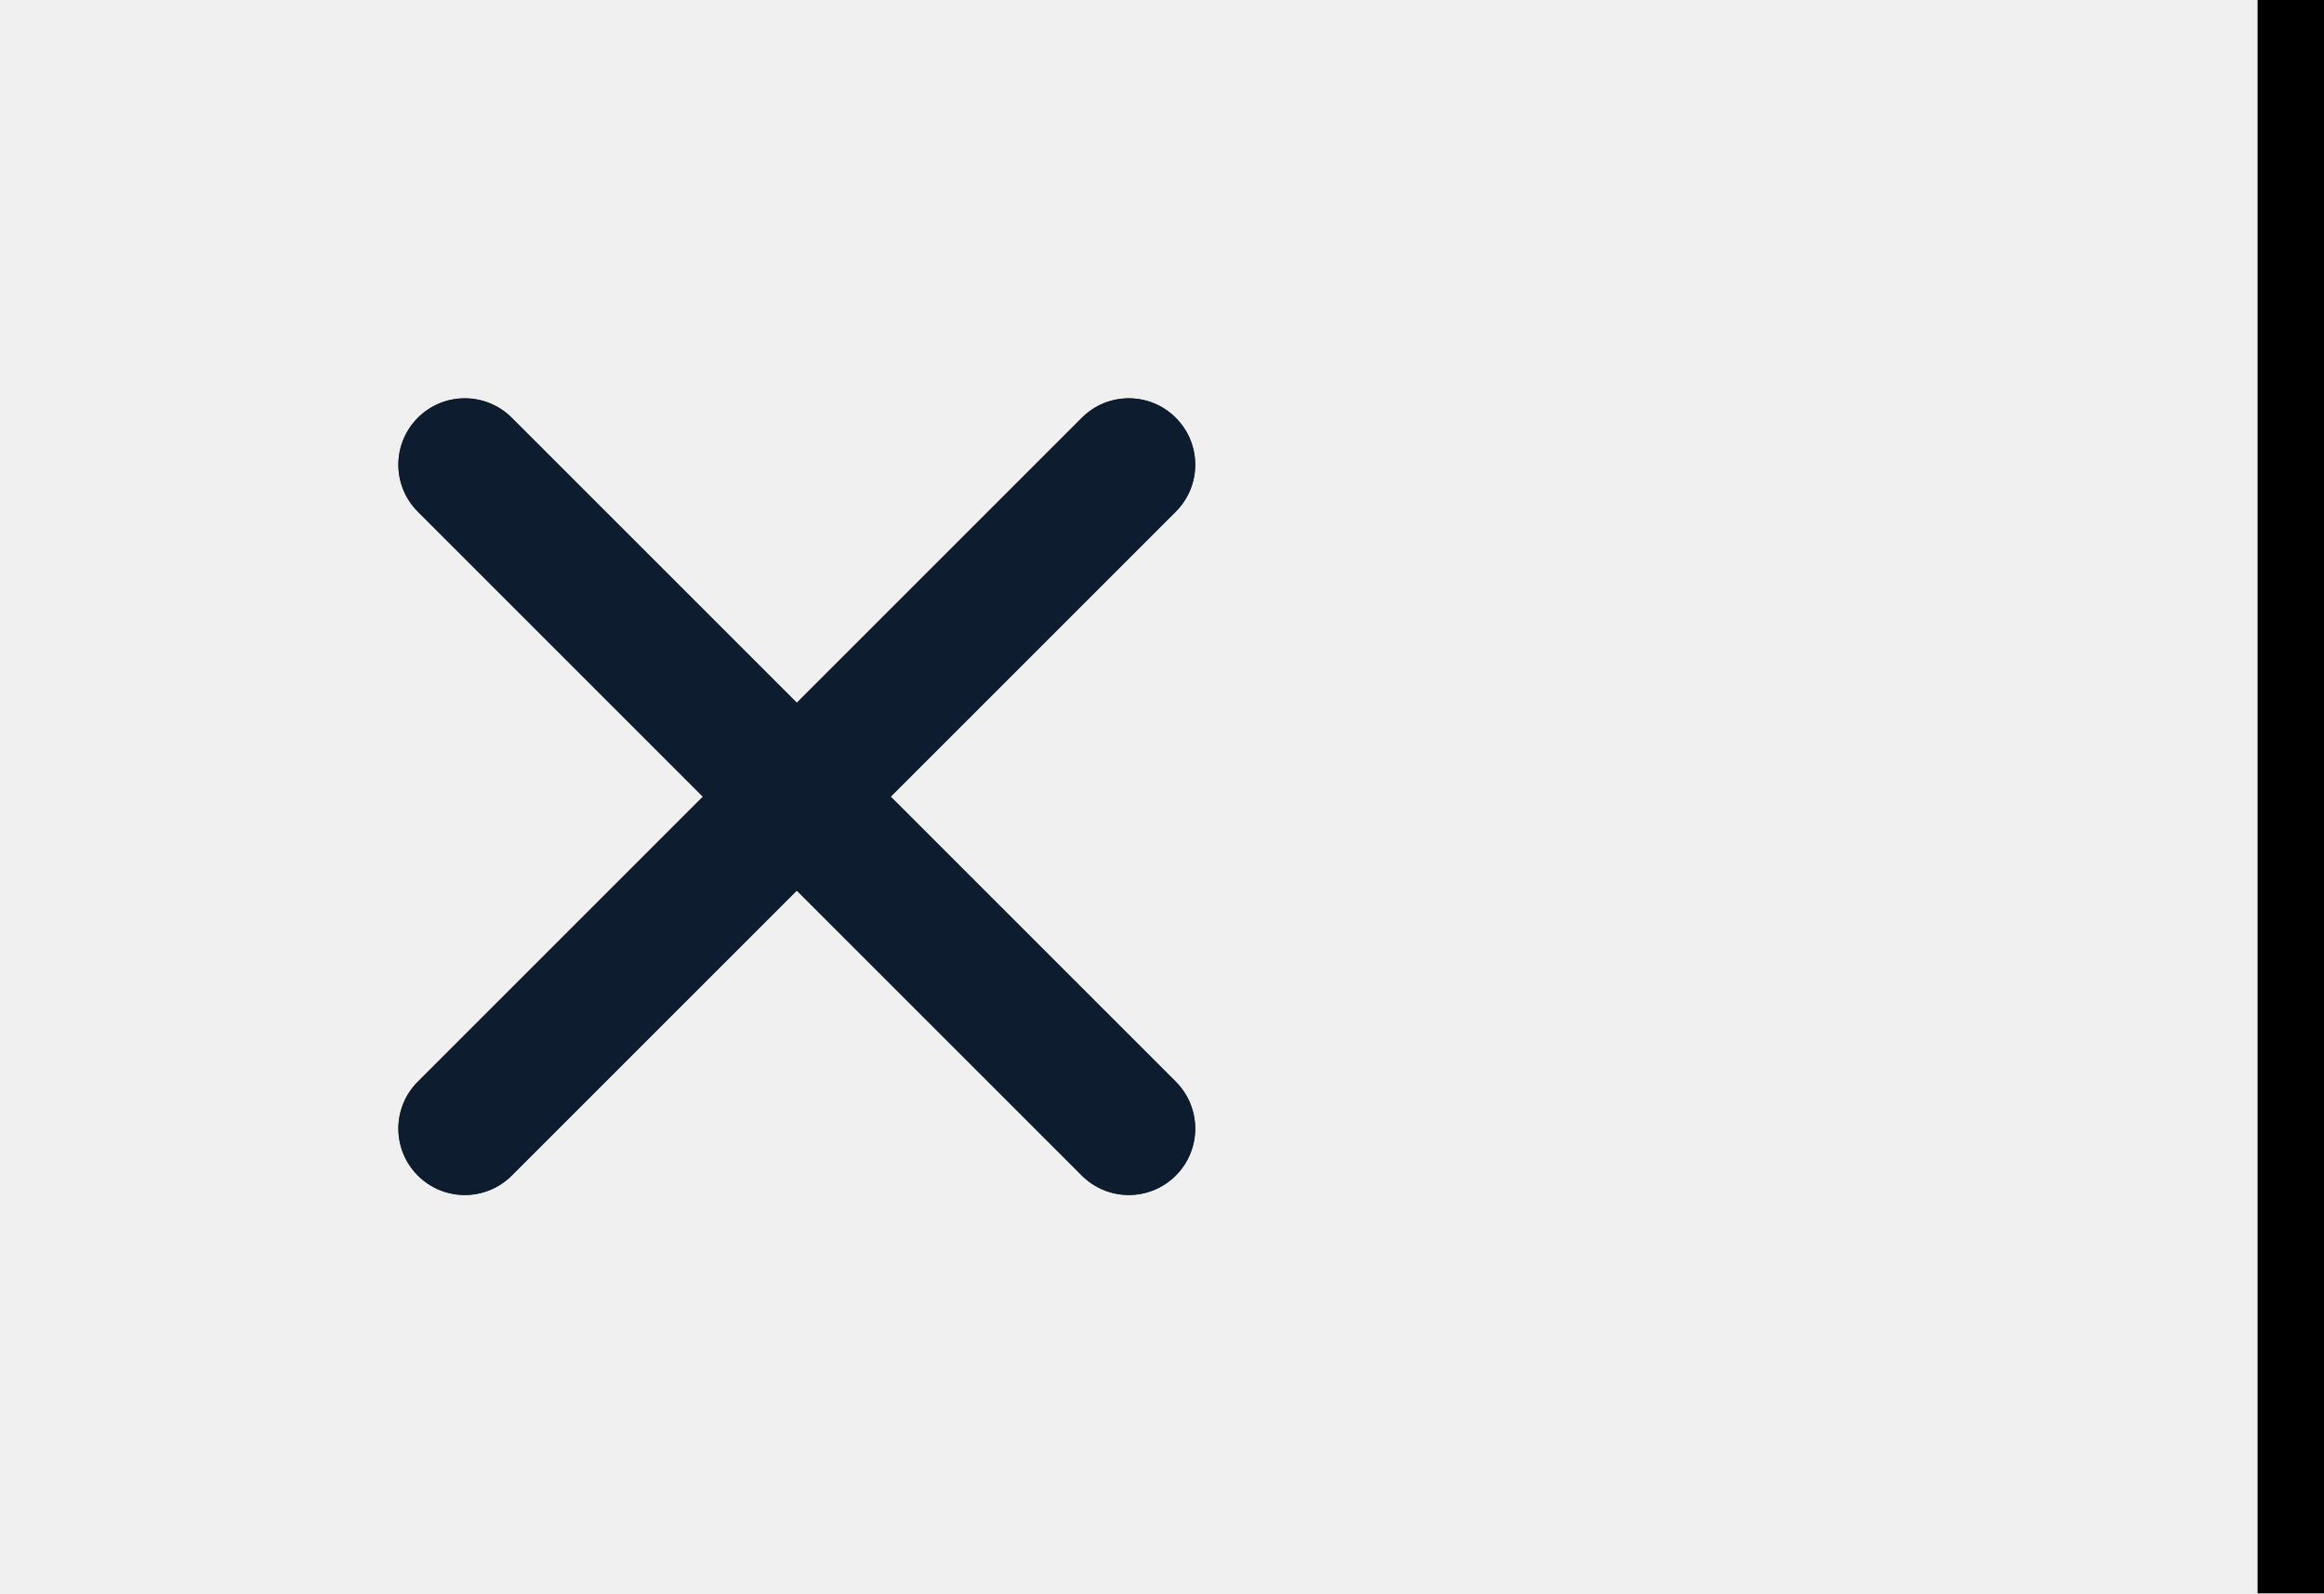
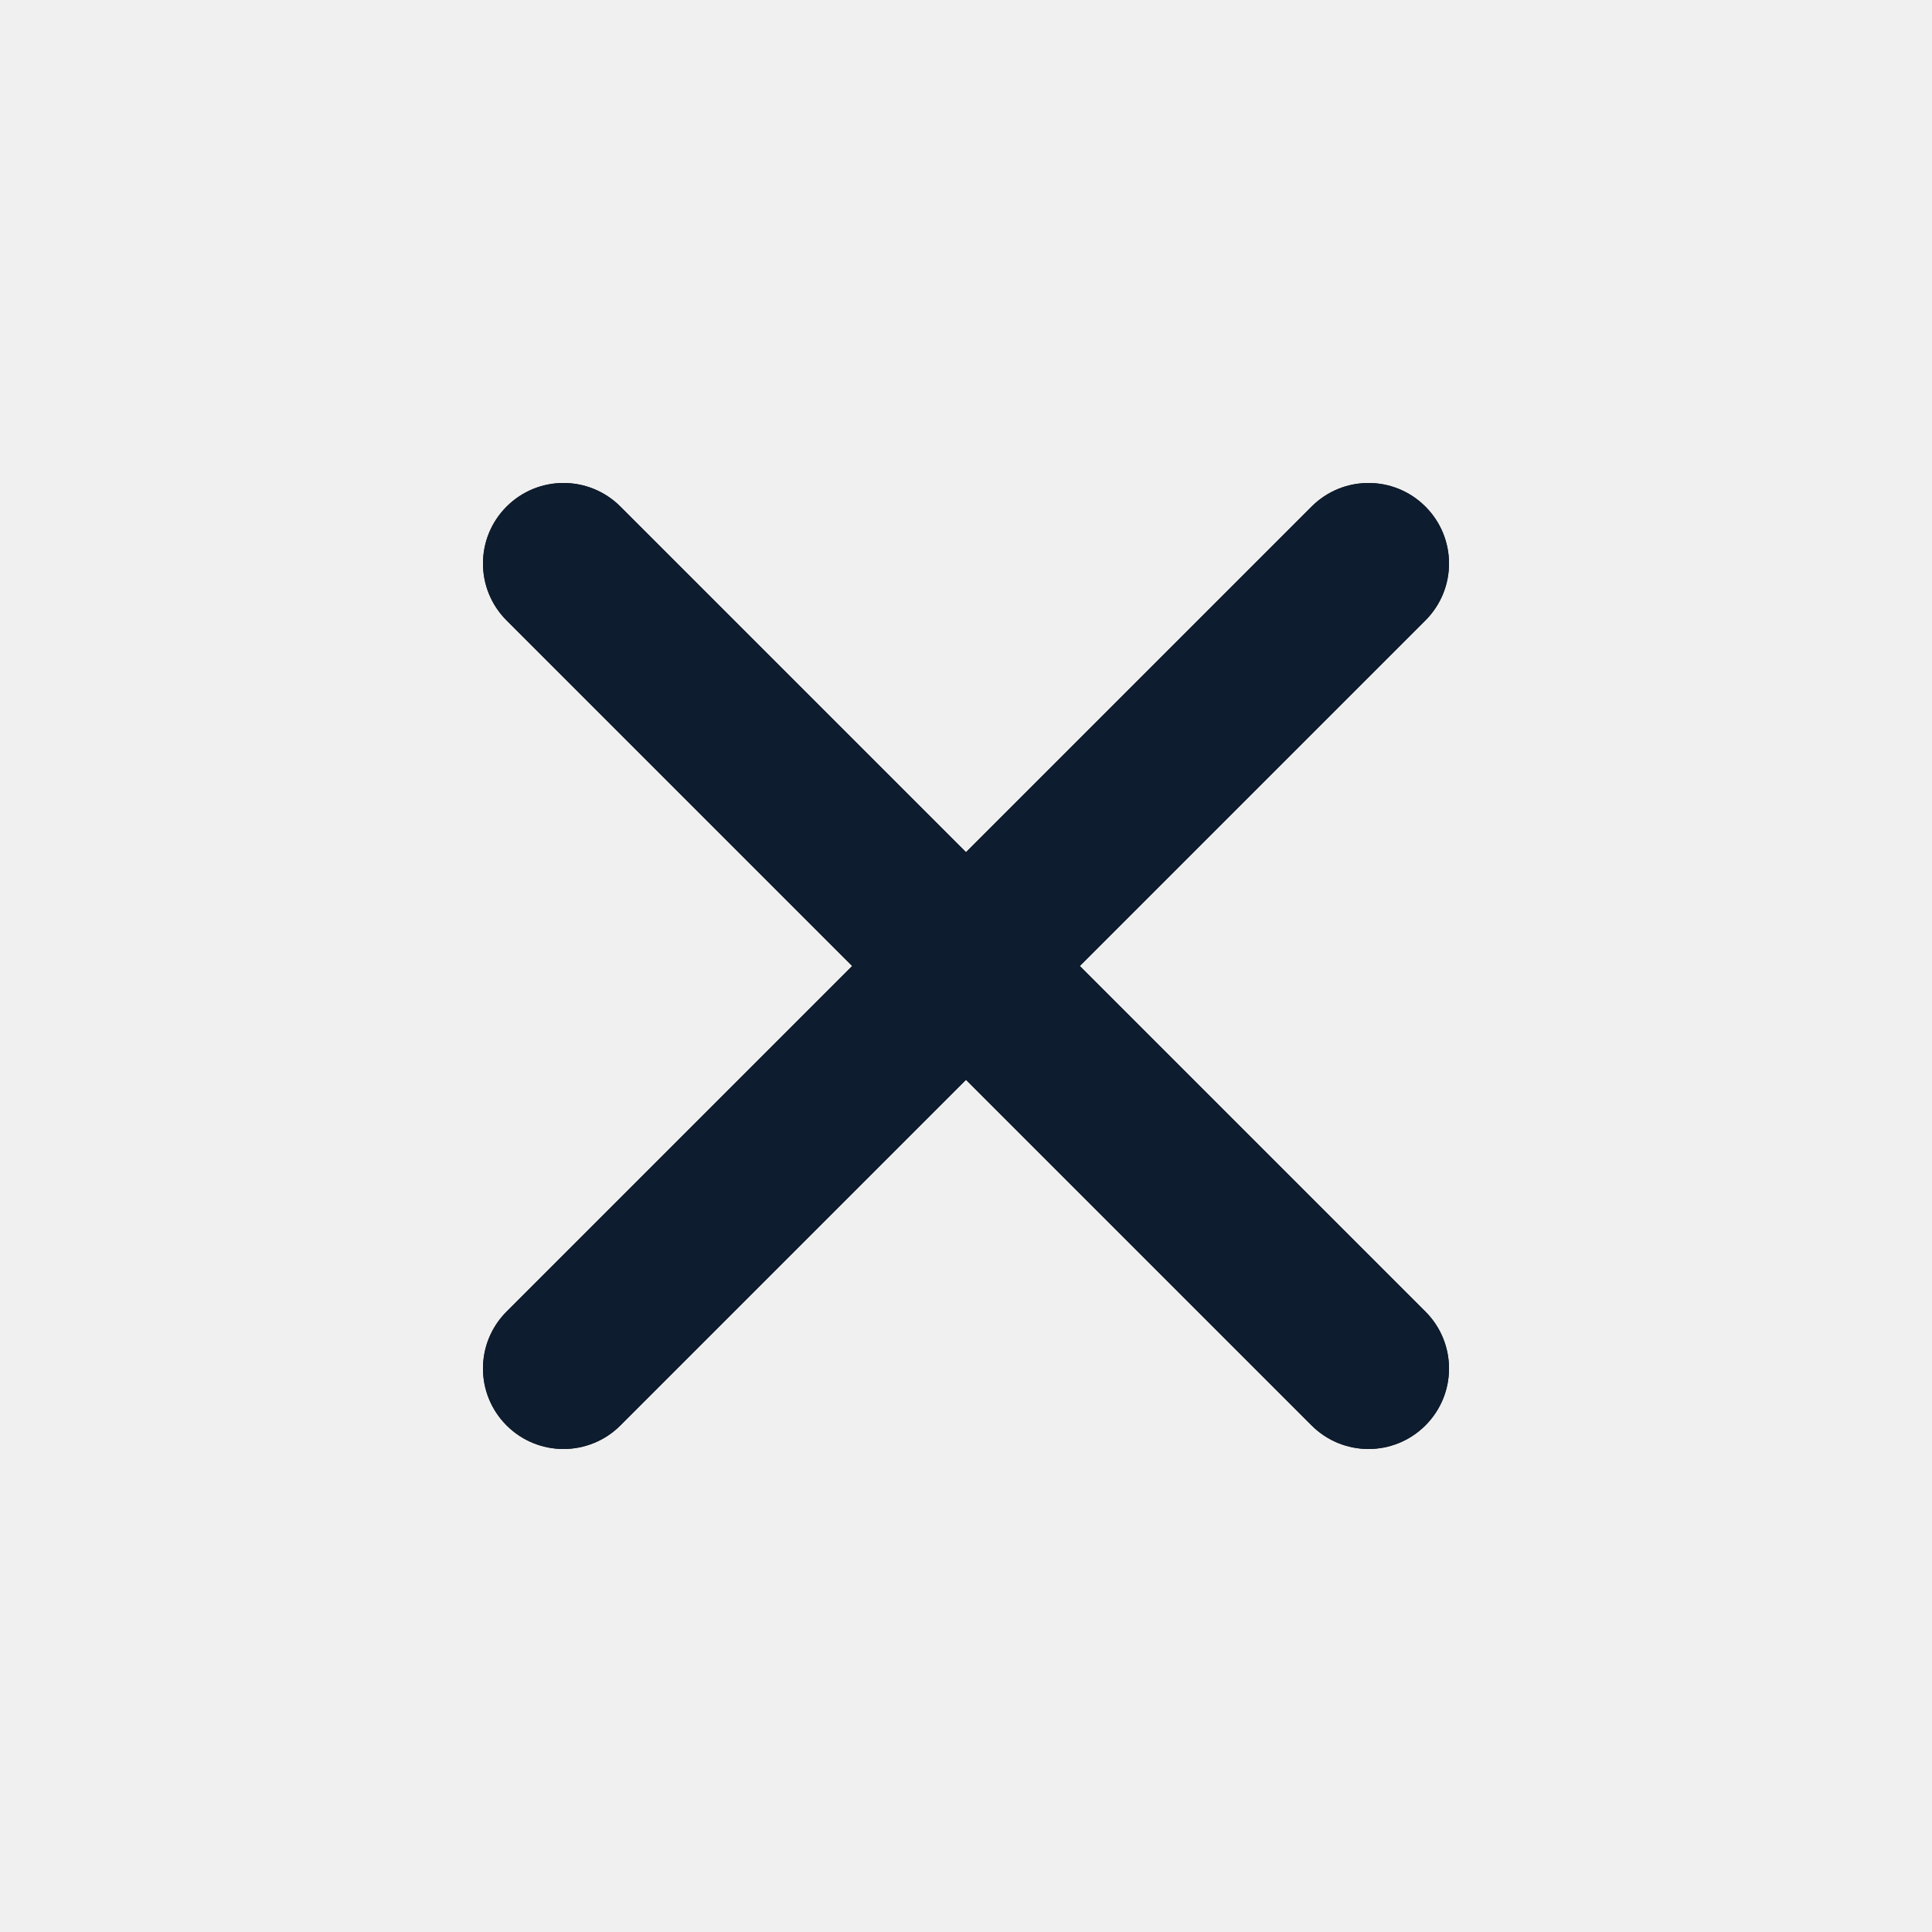
- <svg xmlns="http://www.w3.org/2000/svg" width="35" height="24" viewBox="0 0 35 24" fill="none">
+ <svg xmlns="http://www.w3.org/2000/svg" width="24" height="24" viewBox="0 0 24 24" fill="none">
  <path fill-rule="evenodd" clip-rule="evenodd" d="M13.414 12L17.707 7.707C18.098 7.316 18.098 6.684 17.707 6.293C17.316 5.902 16.684 5.902 16.293 6.293L12 10.586L7.707 6.293C7.316 5.902 6.684 5.902 6.293 6.293C5.902 6.684 5.902 7.316 6.293 7.707L10.586 12L6.293 16.293C5.902 16.684 5.902 17.316 6.293 17.707C6.488 17.902 6.744 18 7 18C7.256 18 7.512 17.902 7.707 17.707L12 13.414L16.293 17.707C16.488 17.902 16.744 18 17 18C17.256 18 17.512 17.902 17.707 17.707C18.098 17.316 18.098 16.684 17.707 16.293L13.414 12Z" fill="#231F20" />
-   <mask id="mask0_1420_13862" style="mask-type:alpha" maskUnits="userSpaceOnUse" x="6" y="5" width="13" height="13">
+   <mask id="mask0_1420_13980" style="mask-type:alpha" maskUnits="userSpaceOnUse" x="6" y="5" width="13" height="13">
    <path fill-rule="evenodd" clip-rule="evenodd" d="M13.414 12L17.707 7.707C18.098 7.316 18.098 6.684 17.707 6.293C17.316 5.902 16.684 5.902 16.293 6.293L12 10.586L7.707 6.293C7.316 5.902 6.684 5.902 6.293 6.293C5.902 6.684 5.902 7.316 6.293 7.707L10.586 12L6.293 16.293C5.902 16.684 5.902 17.316 6.293 17.707C6.488 17.902 6.744 18 7 18C7.256 18 7.512 17.902 7.707 17.707L12 13.414L16.293 17.707C16.488 17.902 16.744 18 17 18C17.256 18 17.512 17.902 17.707 17.707C18.098 17.316 18.098 16.684 17.707 16.293L13.414 12Z" fill="white" />
  </mask>
-   <g mask="url(#mask0_1420_13862)">
+   <g mask="url(#mask0_1420_13980)">
    <rect width="24" height="24" fill="#0D1C2E" />
  </g>
-   <line x1="34.5" y1="-2.18557e-08" x2="34.5" y2="24" stroke="black" />
</svg>
